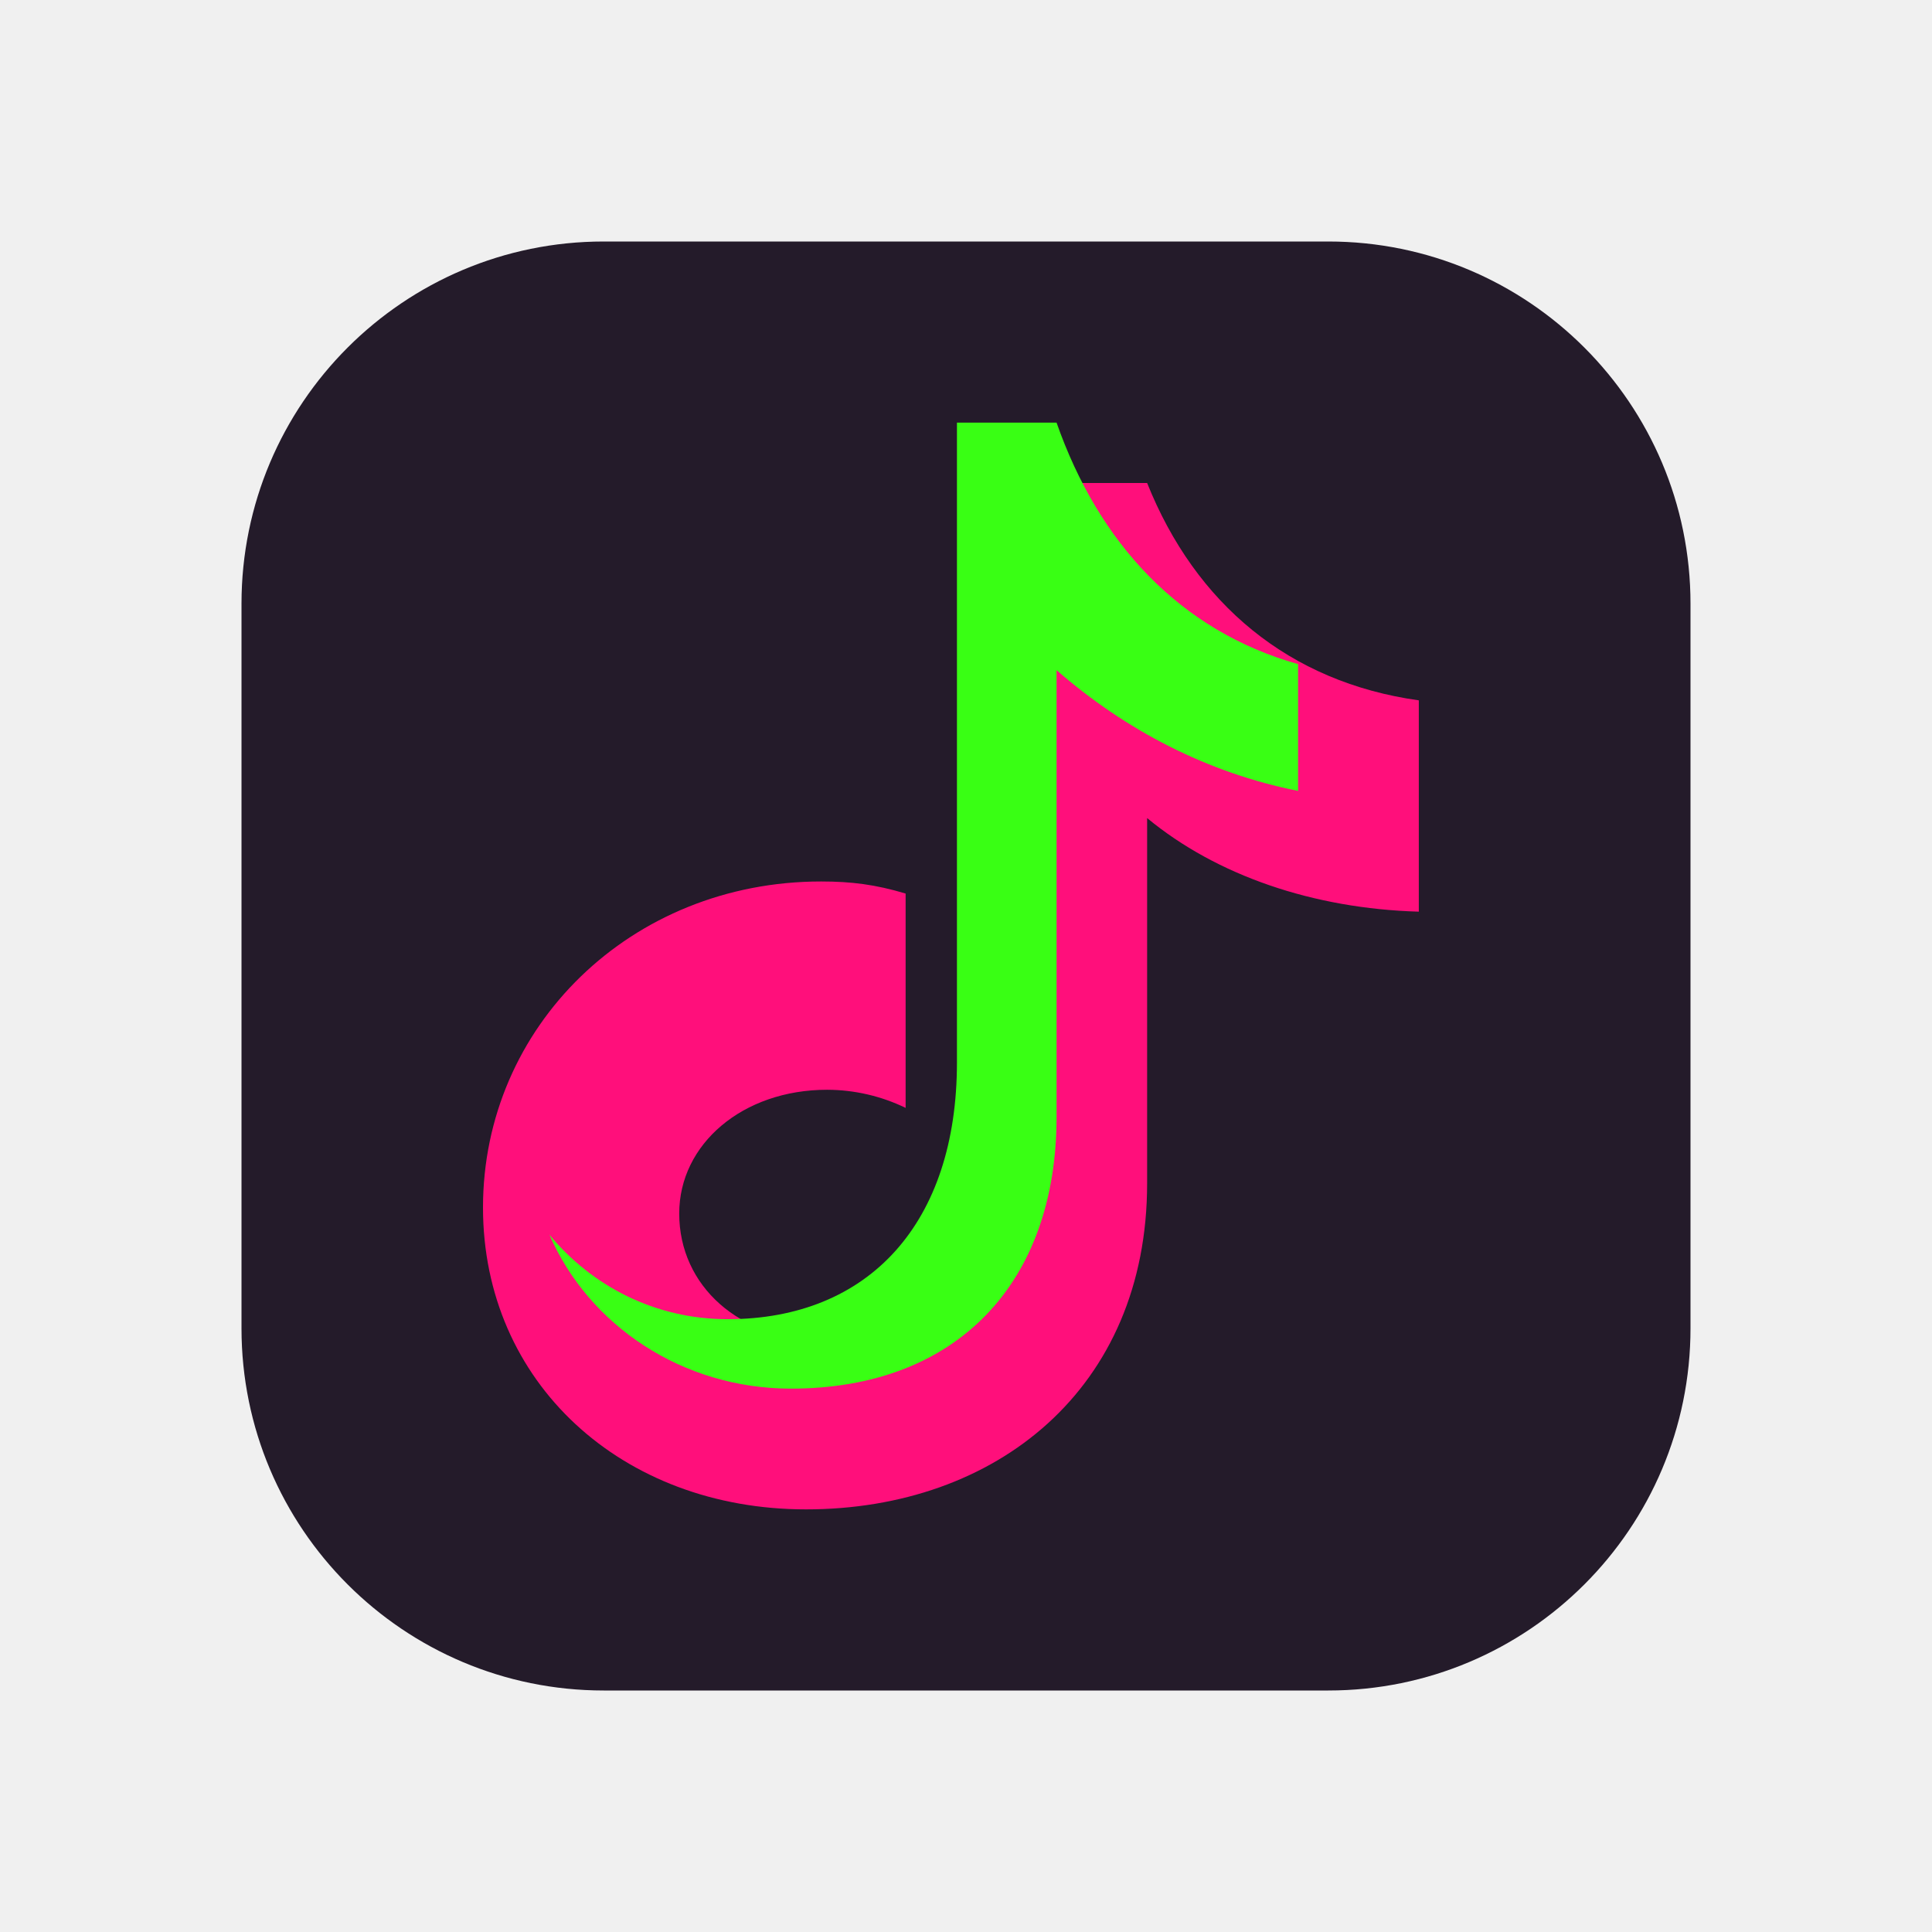
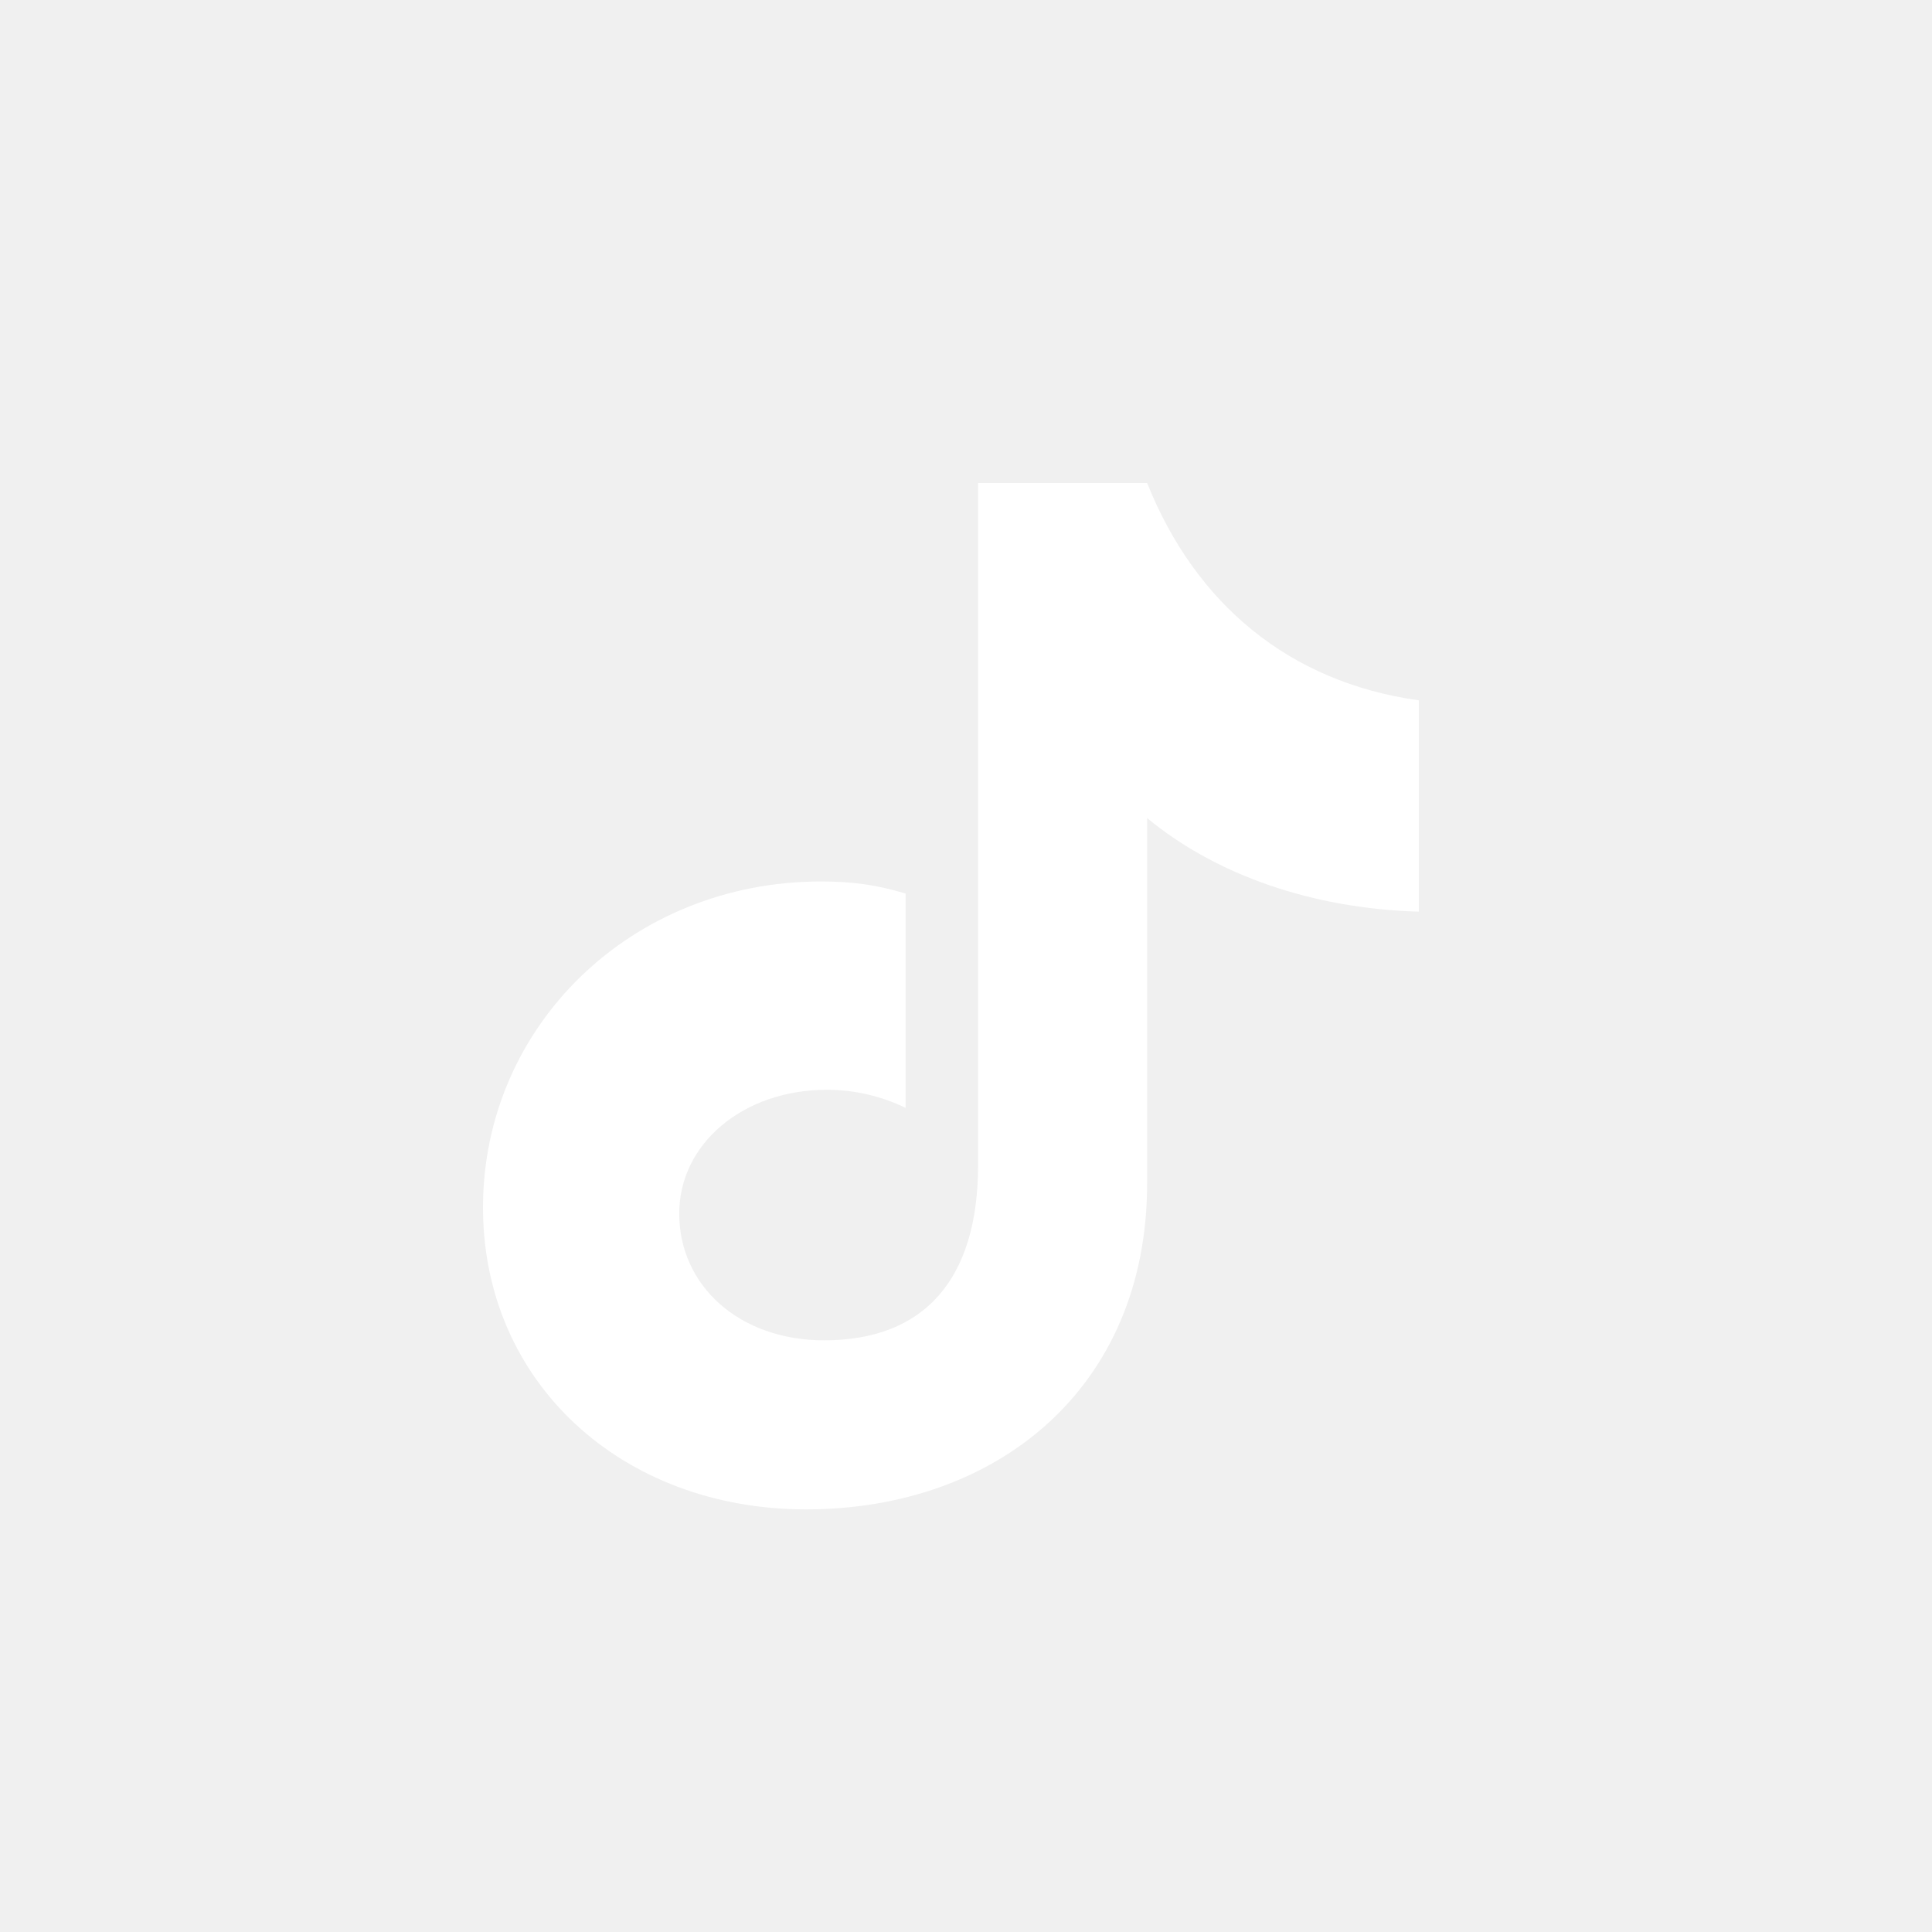
<svg xmlns="http://www.w3.org/2000/svg" viewBox="0 0 64 64" aria-hidden="true">
-   <rect x="8" y="8" width="48" height="48" rx="12" fill="#241b2a" />
-   <path fill="#ff0f7b" d="M38 16c1.6 4 4.7 6.6 9 7.2v7c-3.5-.1-6.7-1.2-9-3.1v12.1C38 46 33 50 26.7 50 20.6 50 16 45.8 16 40c0-6 4.9-10.8 11.2-10.8 1 0 1.8.1 2.8.4v7.1a6 6 0 0 0-2.6-.6c-2.8 0-4.9 1.8-4.9 4.1 0 2.4 2 4.2 4.8 4.2 3.3 0 5.1-2 5.1-5.8V16Z" />
-   <path fill="#39ff14" d="M35 14c1.4 4 4.1 6.9 8 8v4.2c-3-.6-5.7-2-8-4V37c0 5.5-3.3 9-8.8 9-3.6 0-6.7-2.1-8-5.1 1.4 1.7 3.5 2.8 5.9 2.8 4.7 0 7.6-3.2 7.6-8.5V14Z" />
+   <path fill="#ffffff" d="M38 16c1.6 4 4.7 6.6 9 7.2v7c-3.5-.1-6.7-1.2-9-3.1v12.1C38 46 33 50 26.7 50 20.6 50 16 45.8 16 40c0-6 4.9-10.8 11.2-10.8 1 0 1.8.1 2.8.4v7.1a6 6 0 0 0-2.6-.6c-2.8 0-4.9 1.8-4.9 4.1 0 2.4 2 4.2 4.8 4.2 3.3 0 5.1-2 5.1-5.8V16Z" />
</svg>
